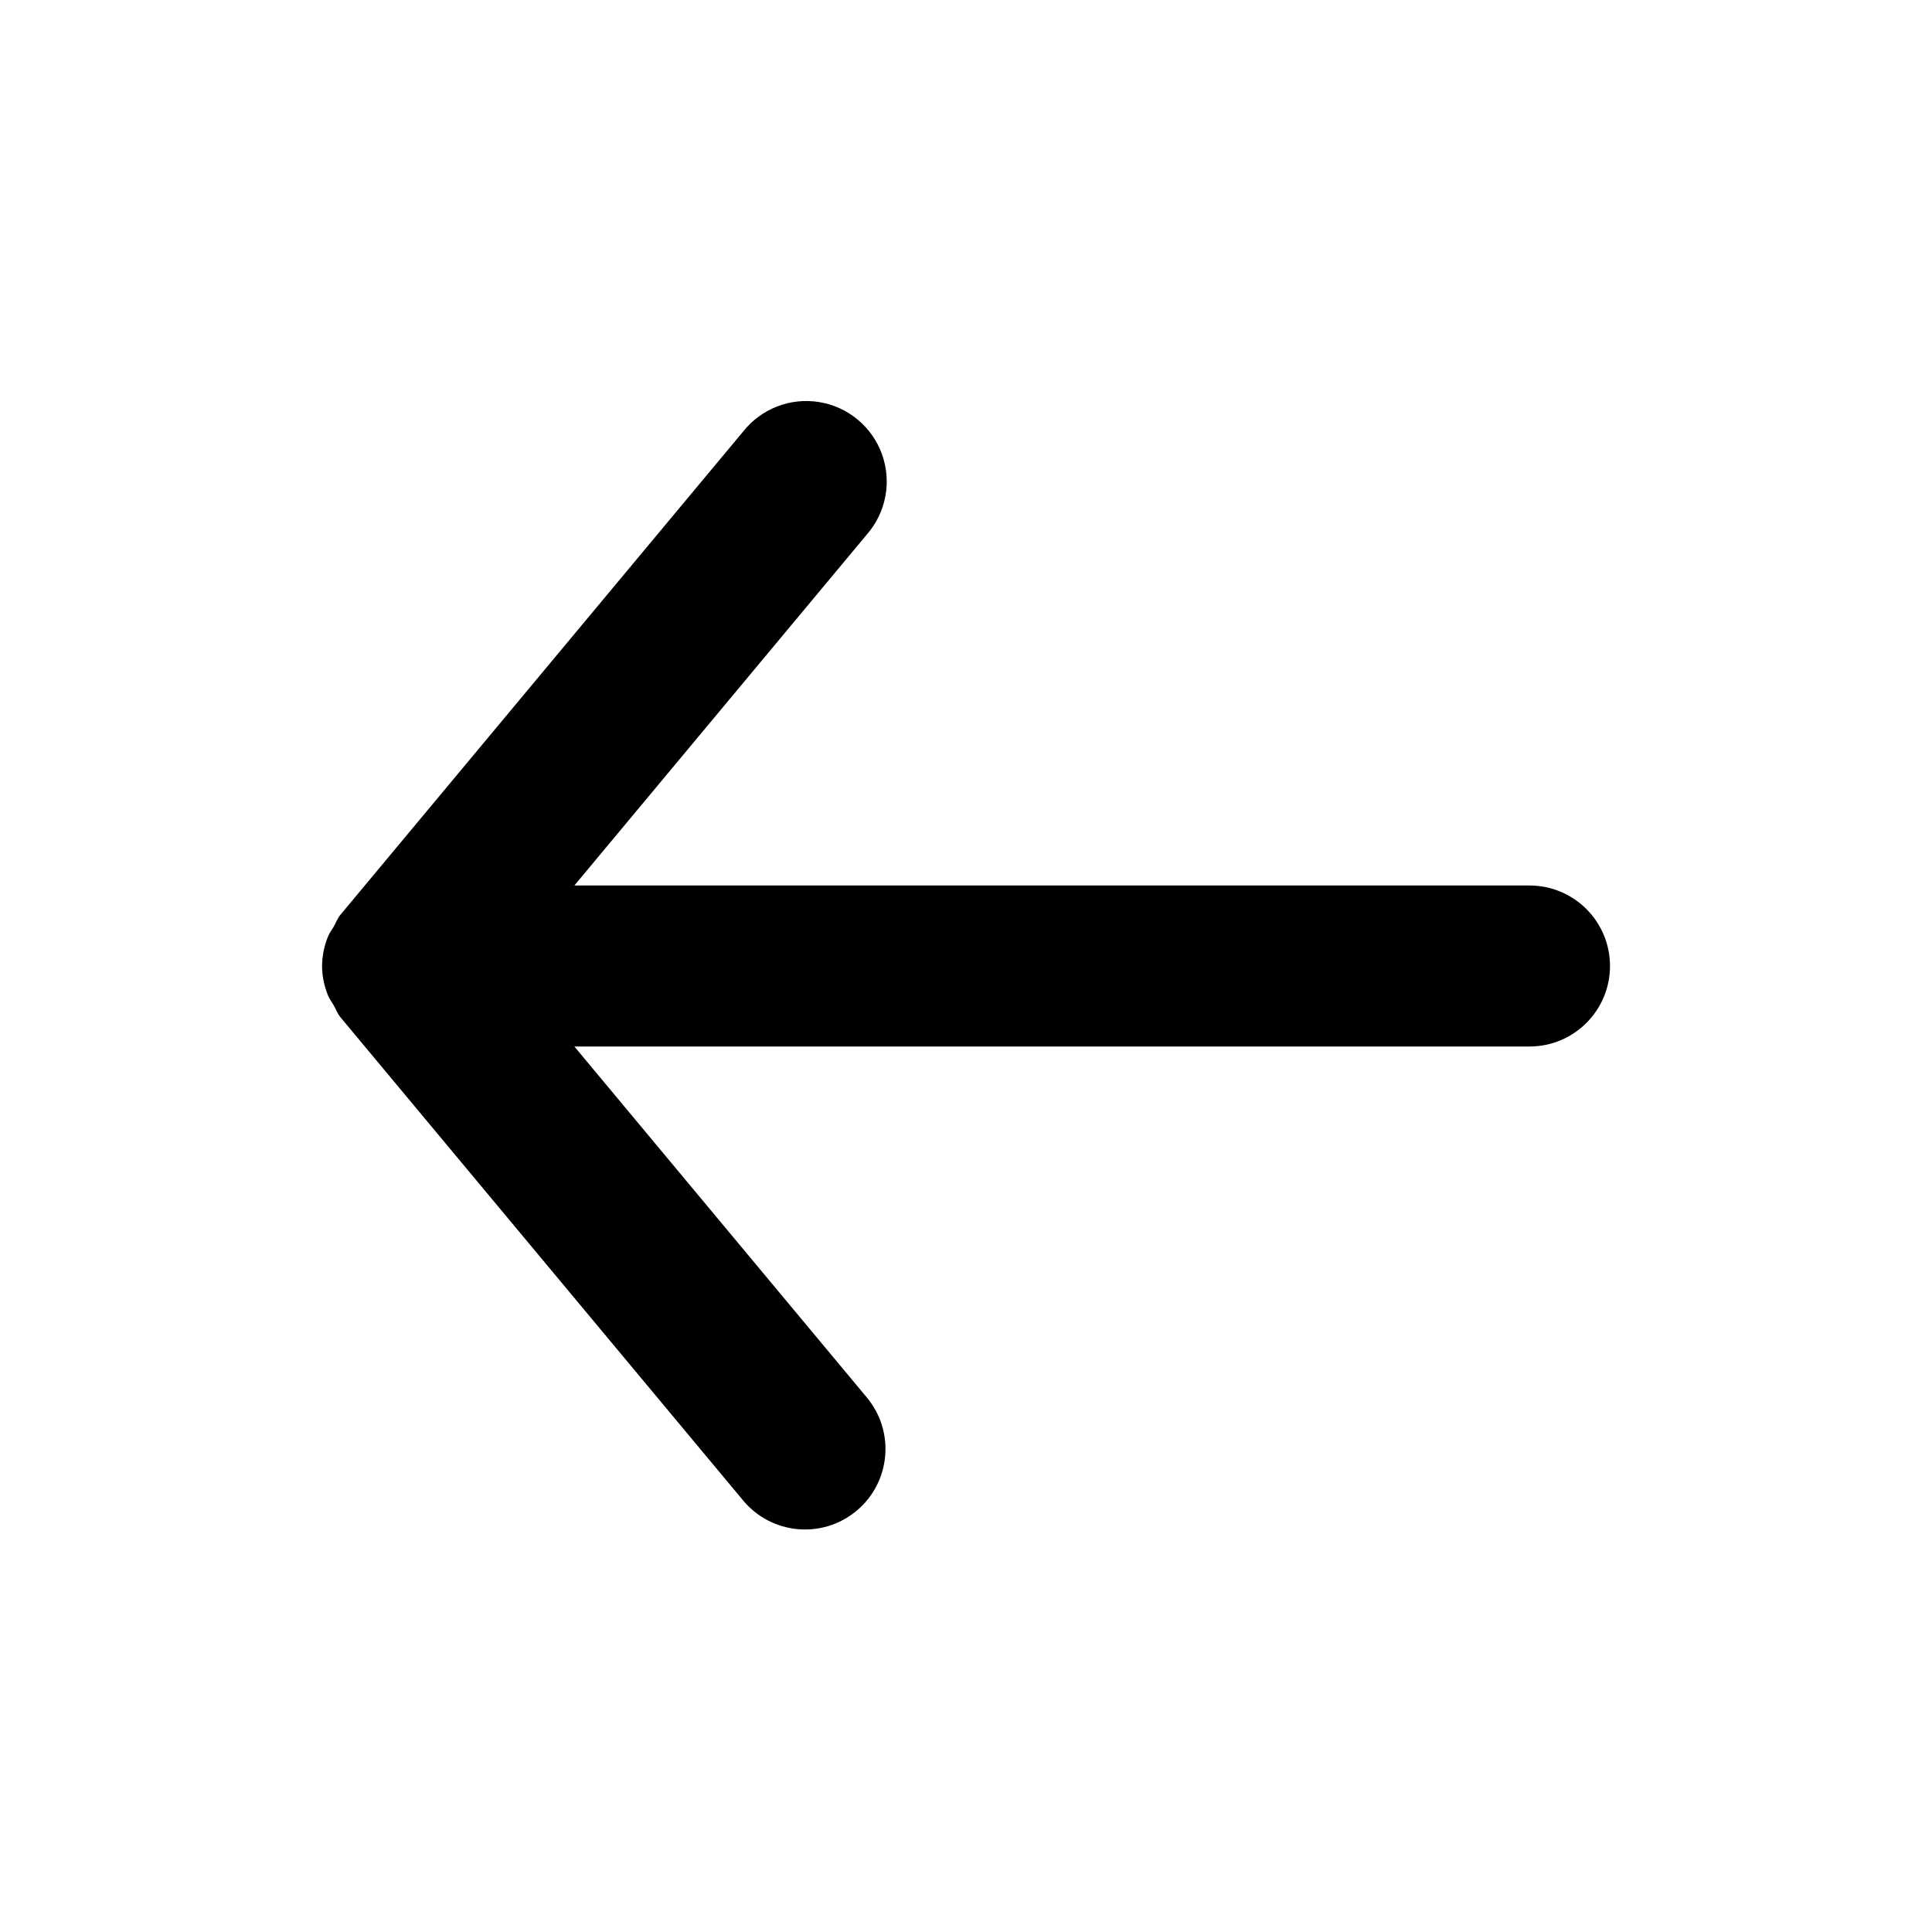
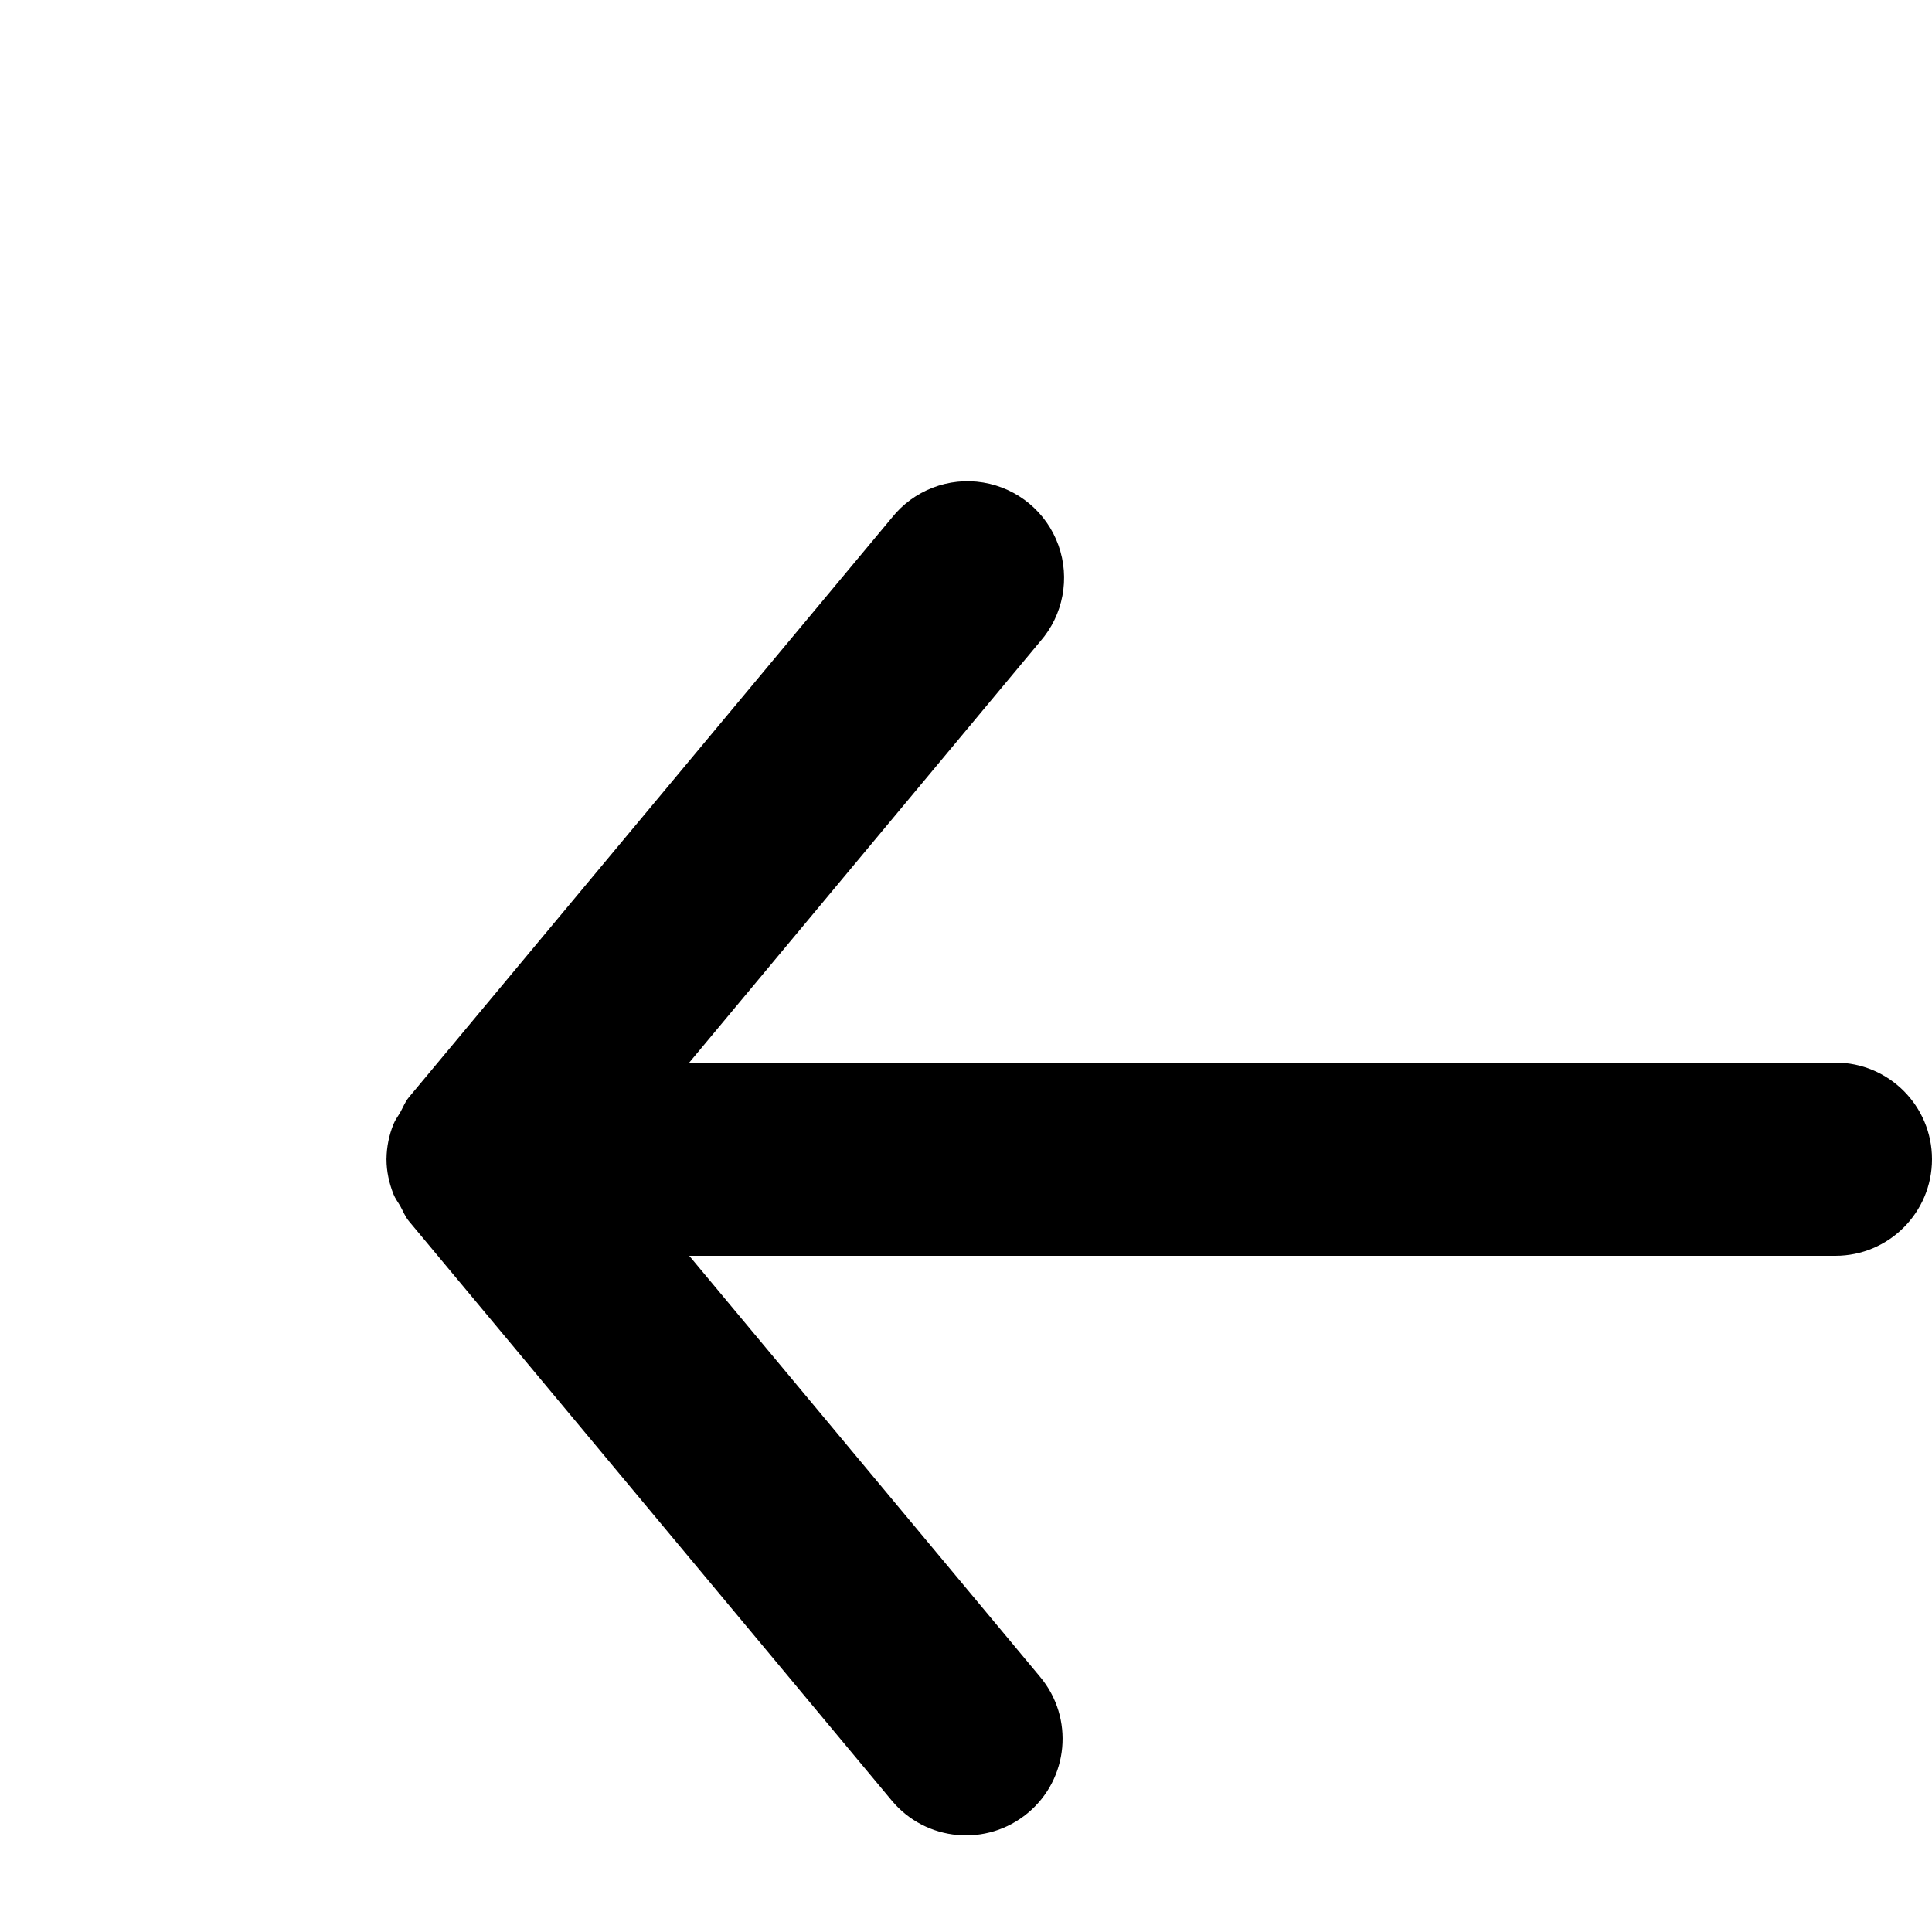
- <svg xmlns="http://www.w3.org/2000/svg" viewBox="0 0 24 24" fill="none">
+ <svg xmlns="http://www.w3.org/2000/svg" viewBox="0 0 20 20" fill="none">
  <path fill="currentColor" d="M19 11H7.135l3.633-4.36a1 1 0 1 0-1.536-1.28l-5 6c-.039.047-.059.102-.088.154-.024.042-.053.078-.071.124a.985.985 0 0 0-.072.358L4 12l.001.004c0 .122.027.243.072.358.018.046.047.082.071.124.029.052.049.107.088.154l5 6a.999.999 0 1 0 1.536-1.28L7.135 13H19a1 1 0 0 0 0-2Z" />
</svg>
